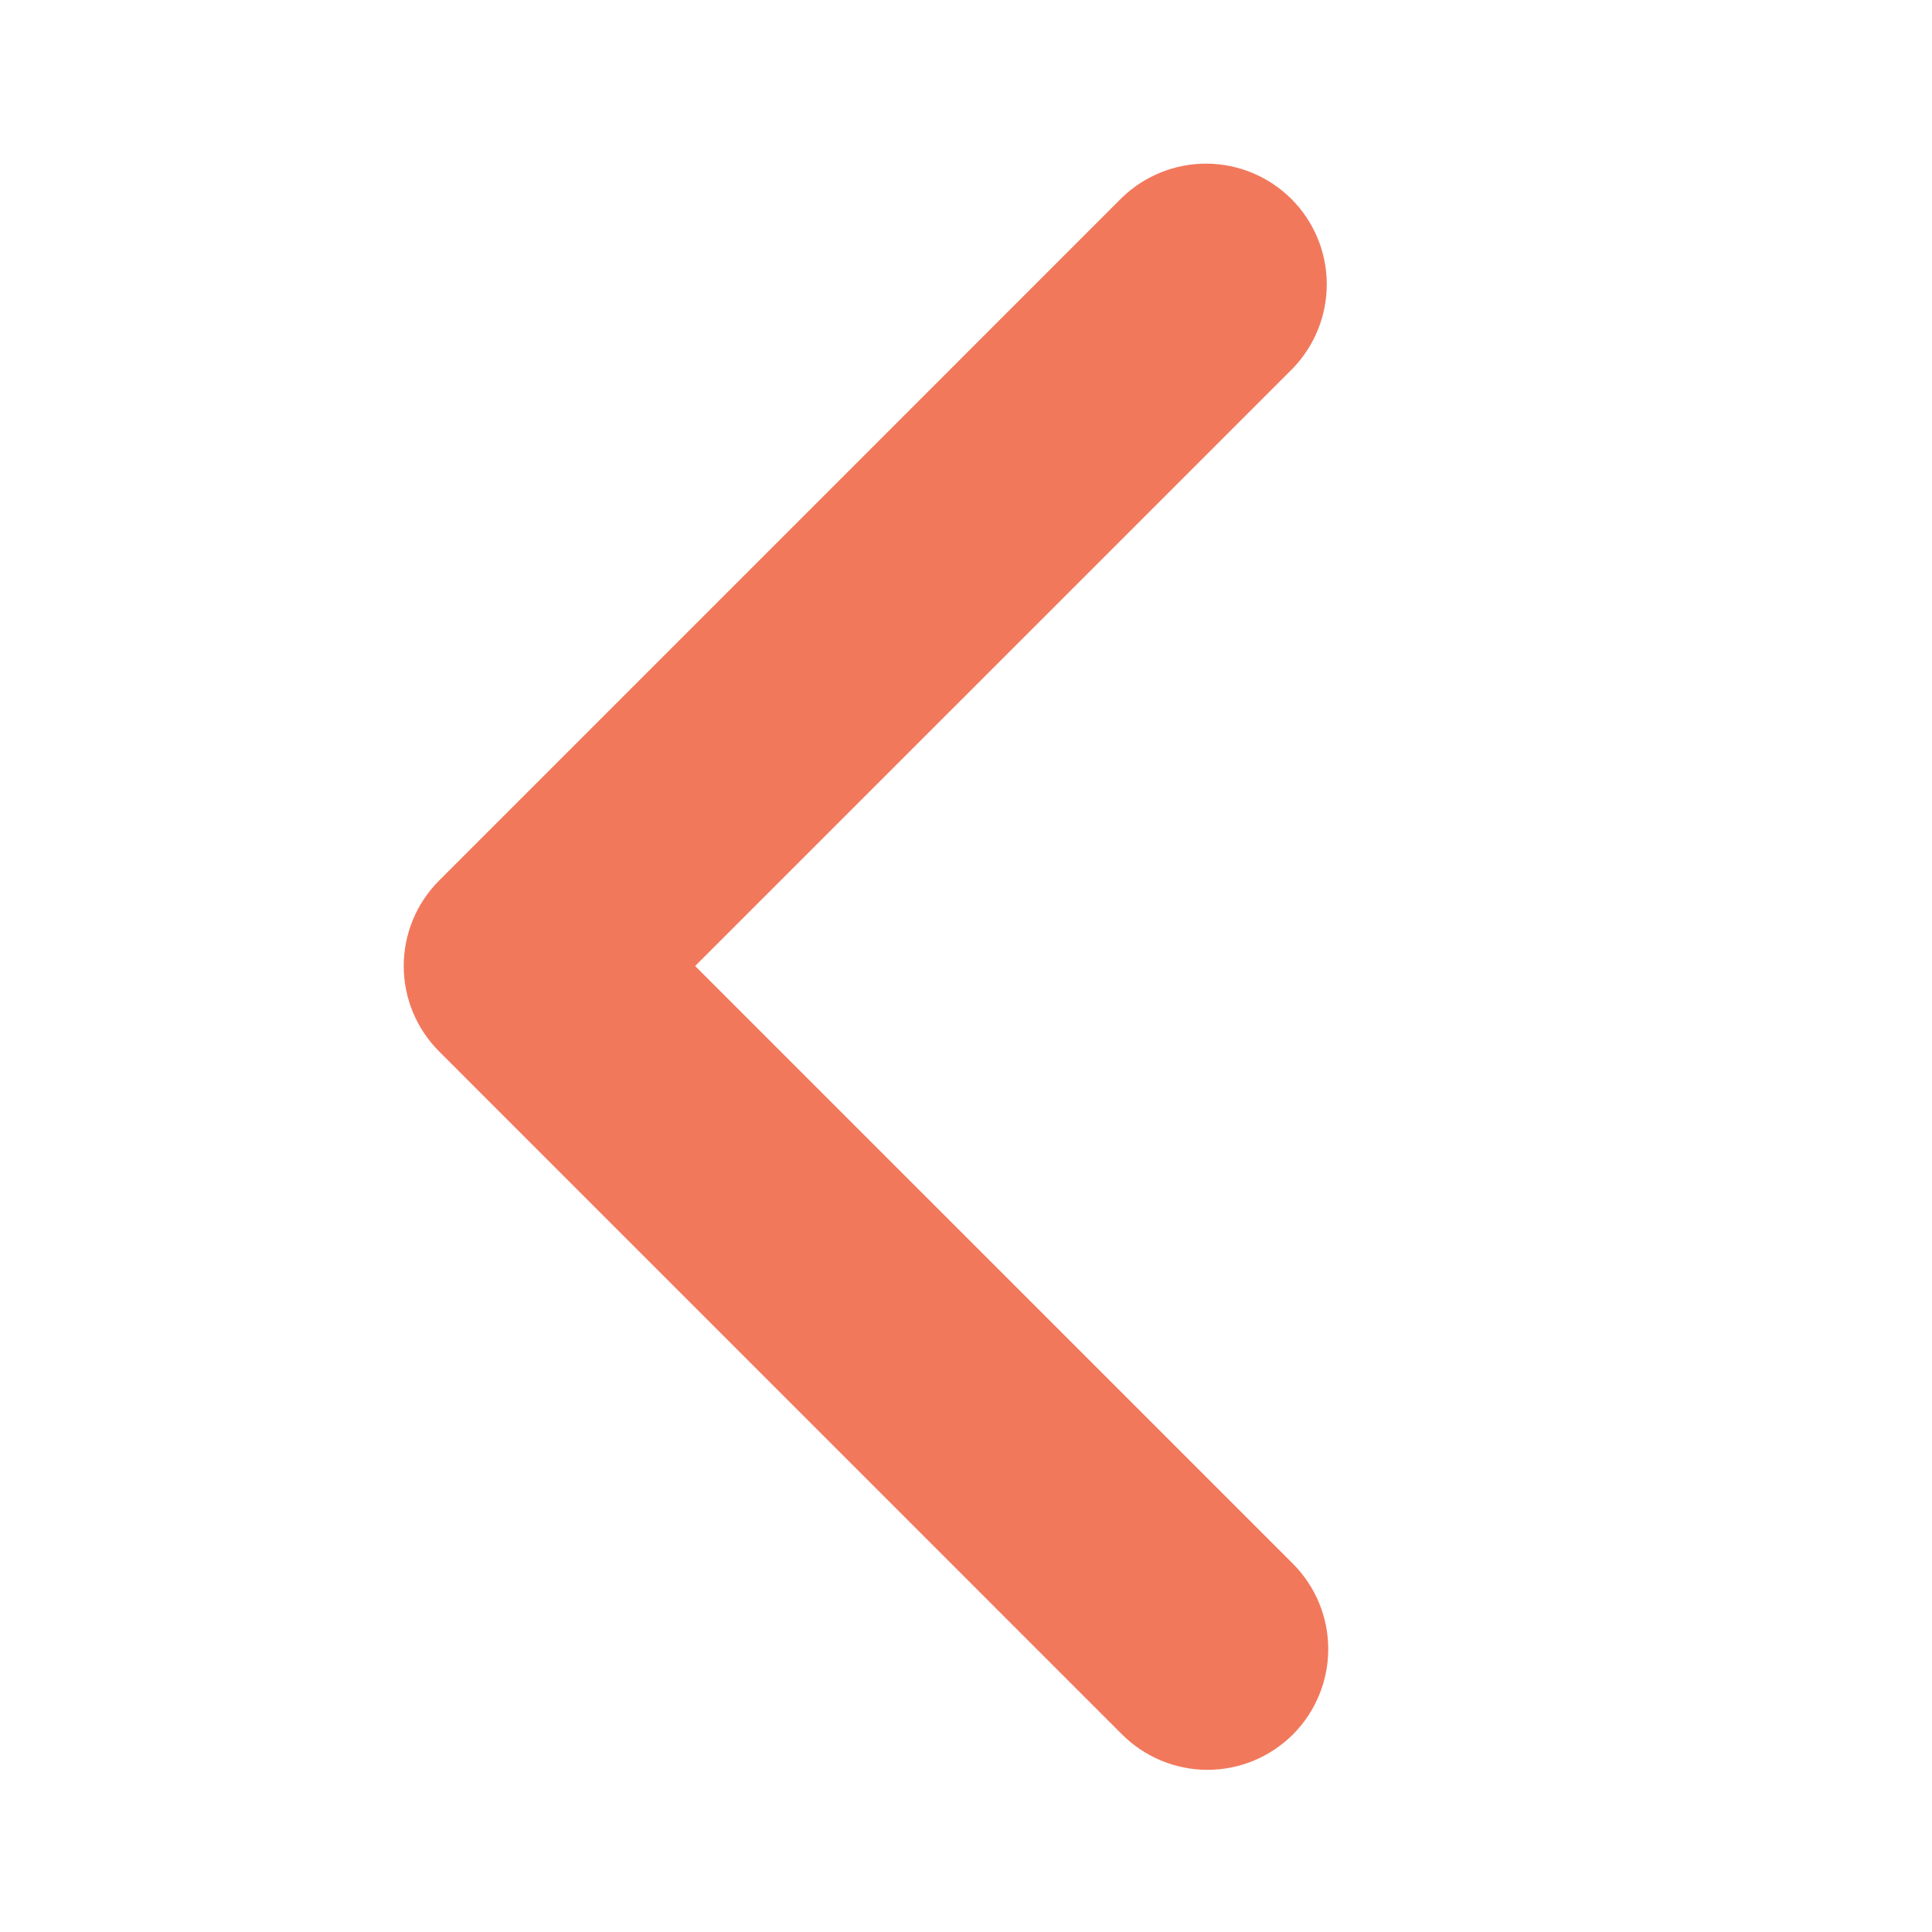
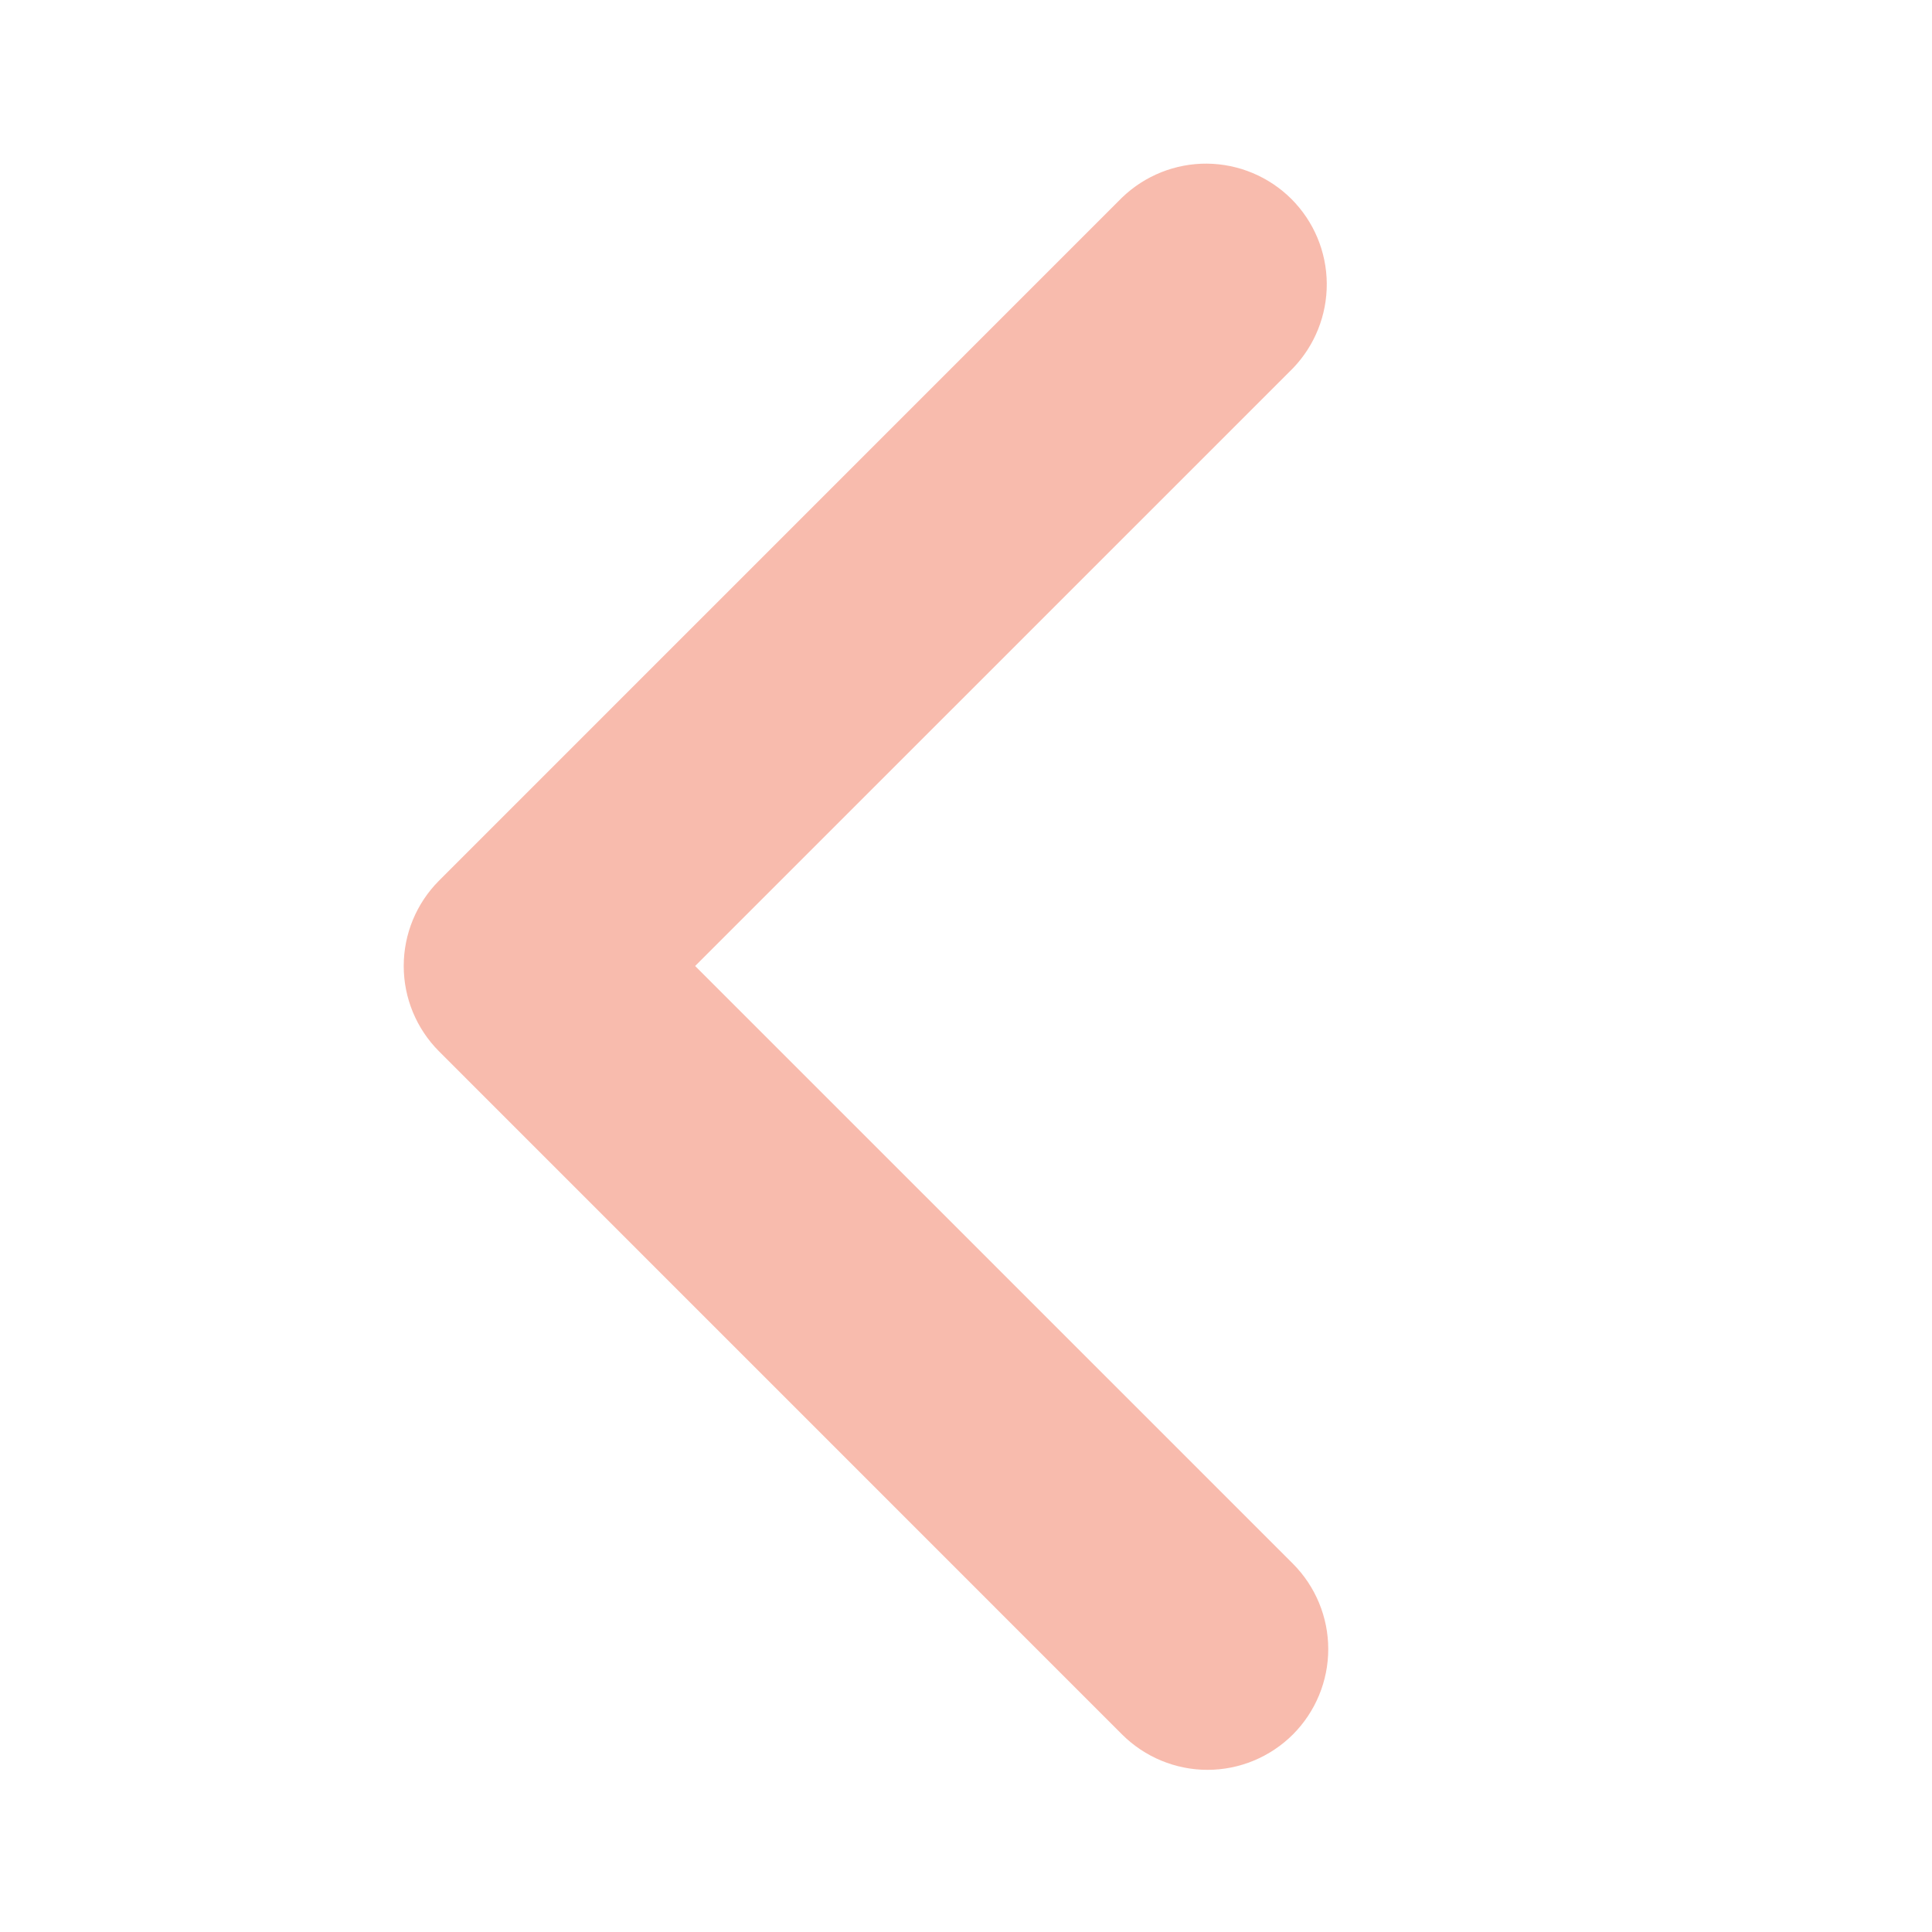
<svg xmlns="http://www.w3.org/2000/svg" width="30" height="30" viewBox="0 0 30 30" fill="none">
-   <path d="M20.076 26.933C20.427 26.581 20.625 26.104 20.625 25.607C20.625 25.11 20.427 24.633 20.076 24.281L10.794 15L20.076 5.719C20.417 5.365 20.606 4.891 20.602 4.4C20.598 3.908 20.401 3.438 20.053 3.09C19.705 2.743 19.235 2.546 18.743 2.541C18.252 2.537 17.778 2.726 17.424 3.067L6.818 13.674C6.466 14.026 6.269 14.503 6.269 15C6.269 15.497 6.466 15.974 6.818 16.326L17.424 26.933C17.776 27.284 18.253 27.482 18.75 27.482C19.247 27.482 19.724 27.284 20.076 26.933V26.933Z" fill="#F2785C" />
+   <path d="M20.076 26.933C20.427 26.581 20.625 26.104 20.625 25.607C20.625 25.11 20.427 24.633 20.076 24.281L10.794 15L20.076 5.719C20.417 5.365 20.606 4.891 20.602 4.4C20.598 3.908 20.401 3.438 20.053 3.09C19.705 2.743 19.235 2.546 18.743 2.541C18.252 2.537 17.778 2.726 17.424 3.067L6.818 13.674C6.466 14.026 6.269 14.503 6.269 15C6.269 15.497 6.466 15.974 6.818 16.326L17.424 26.933C17.776 27.284 18.253 27.482 18.75 27.482C19.247 27.482 19.724 27.284 20.076 26.933Z" fill="#F2785C" fill-opacity="0.5" />
</svg>
